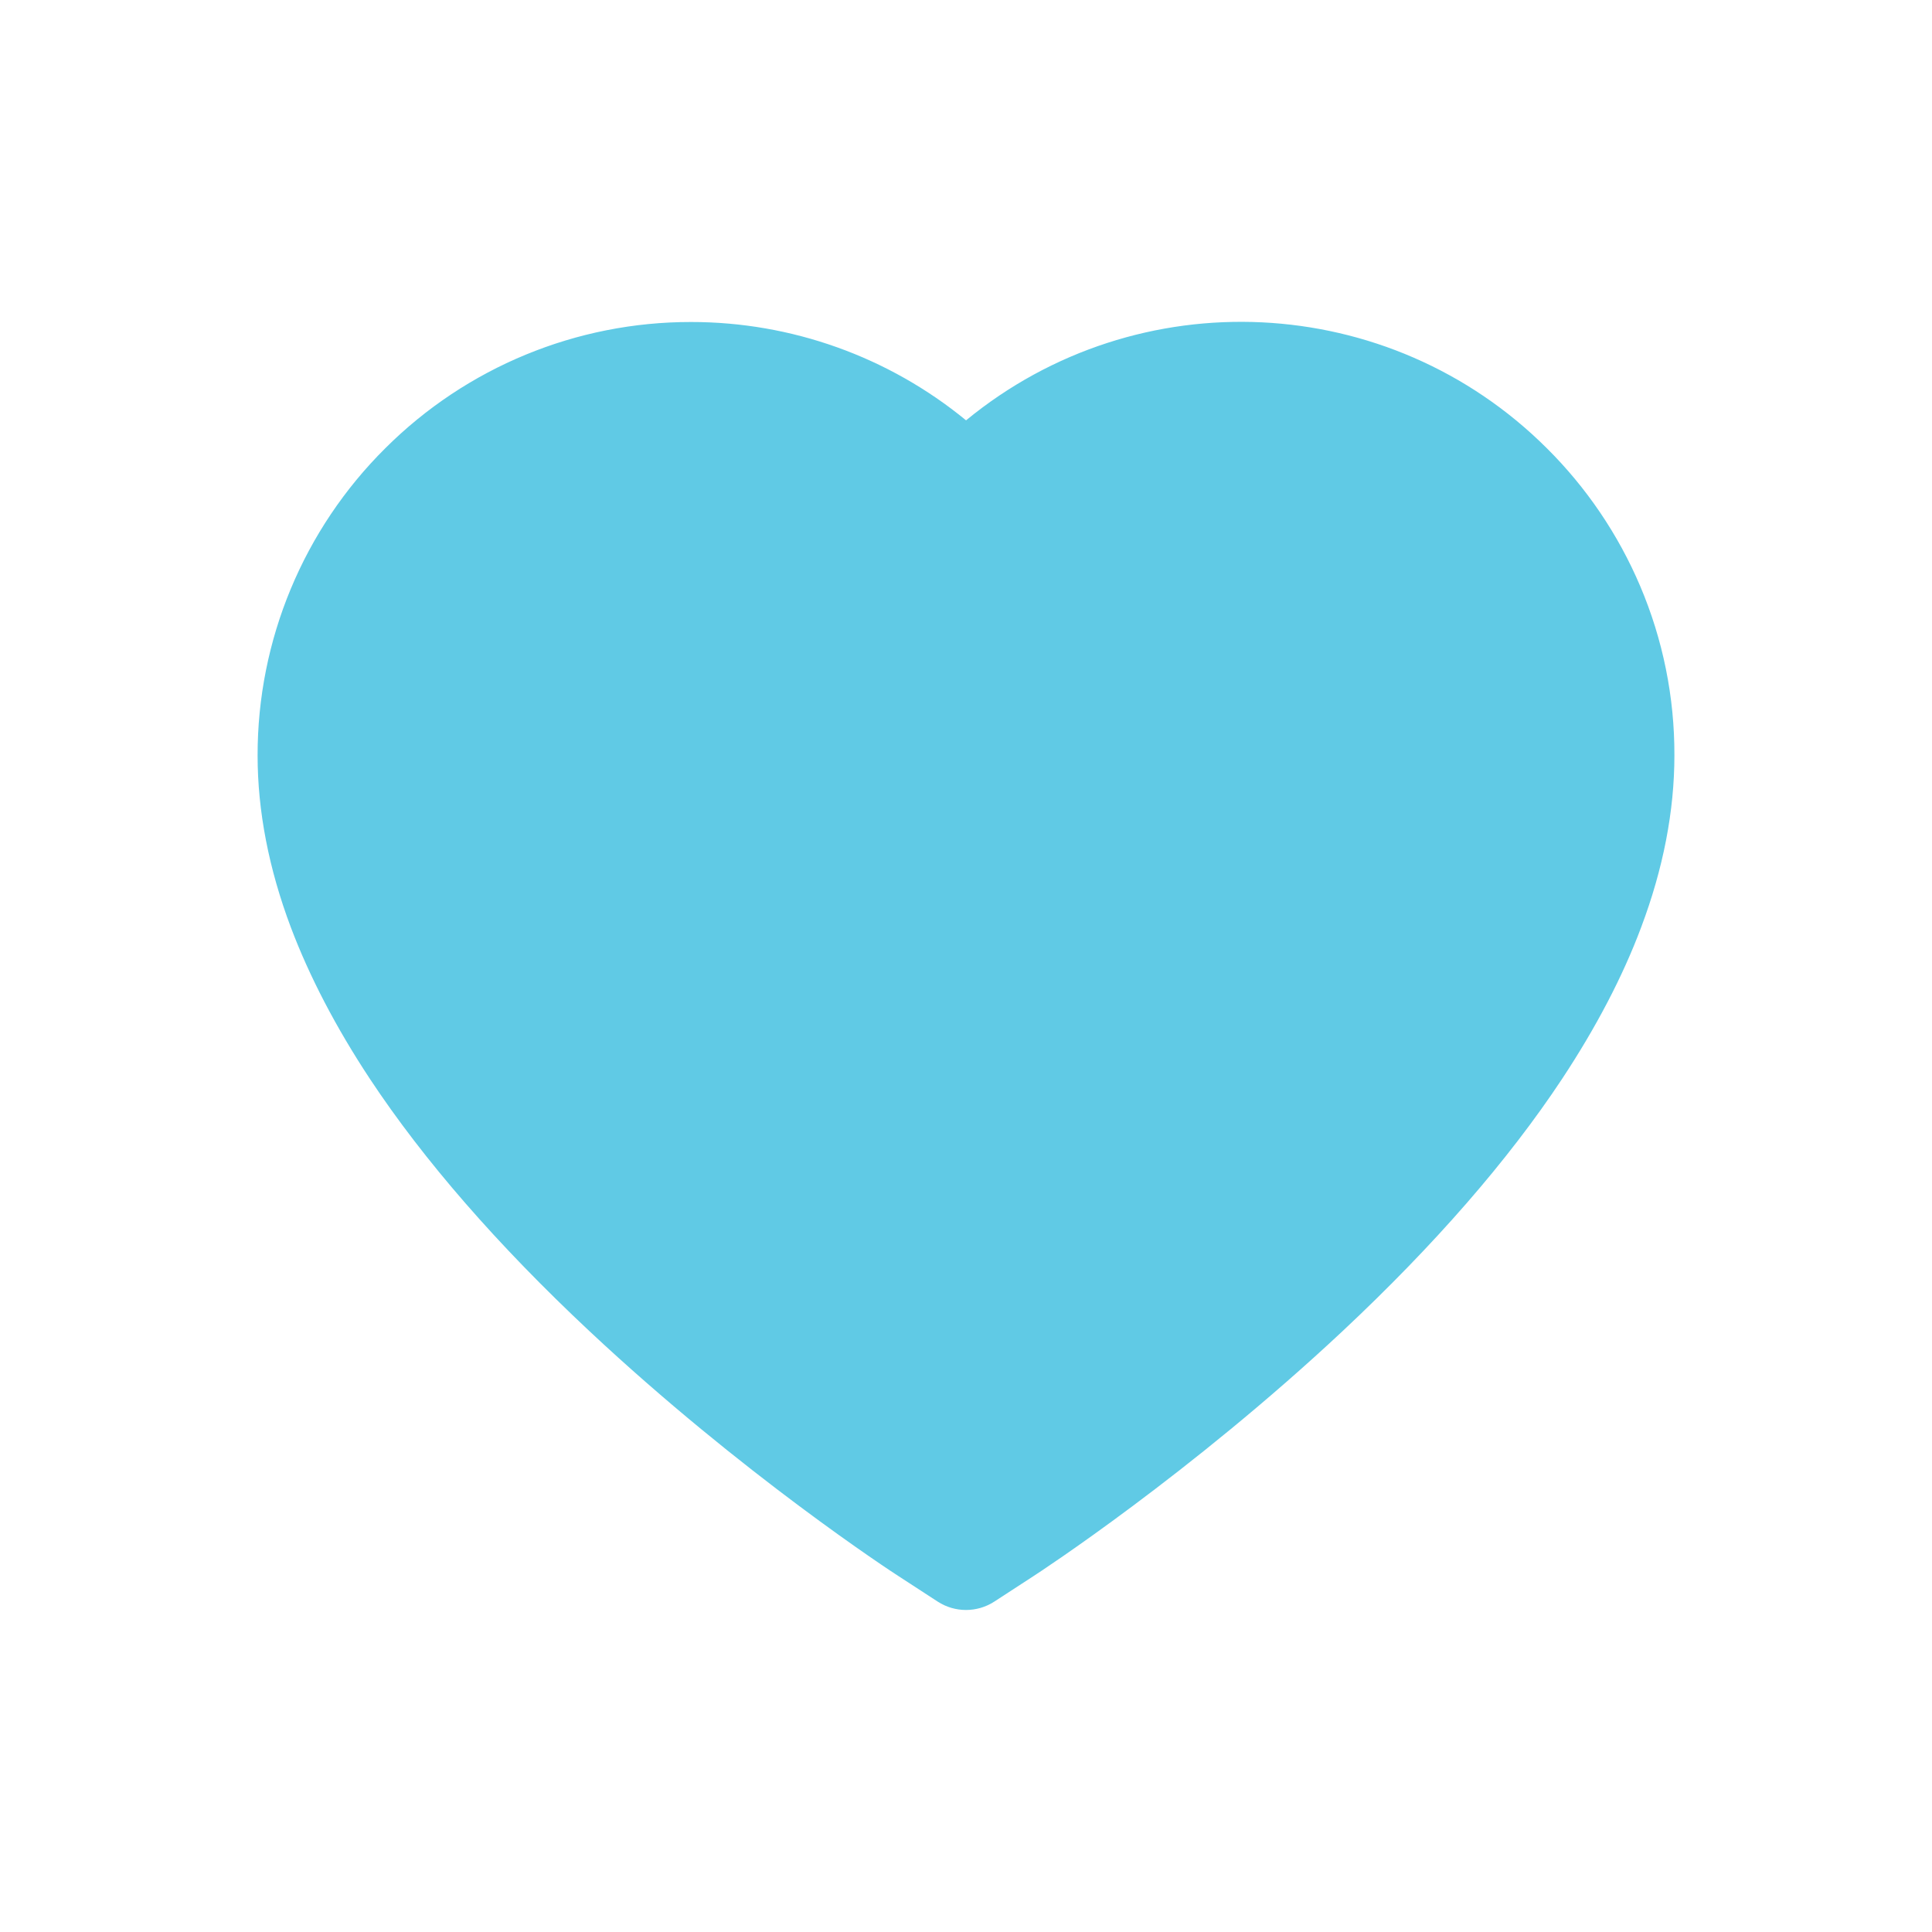
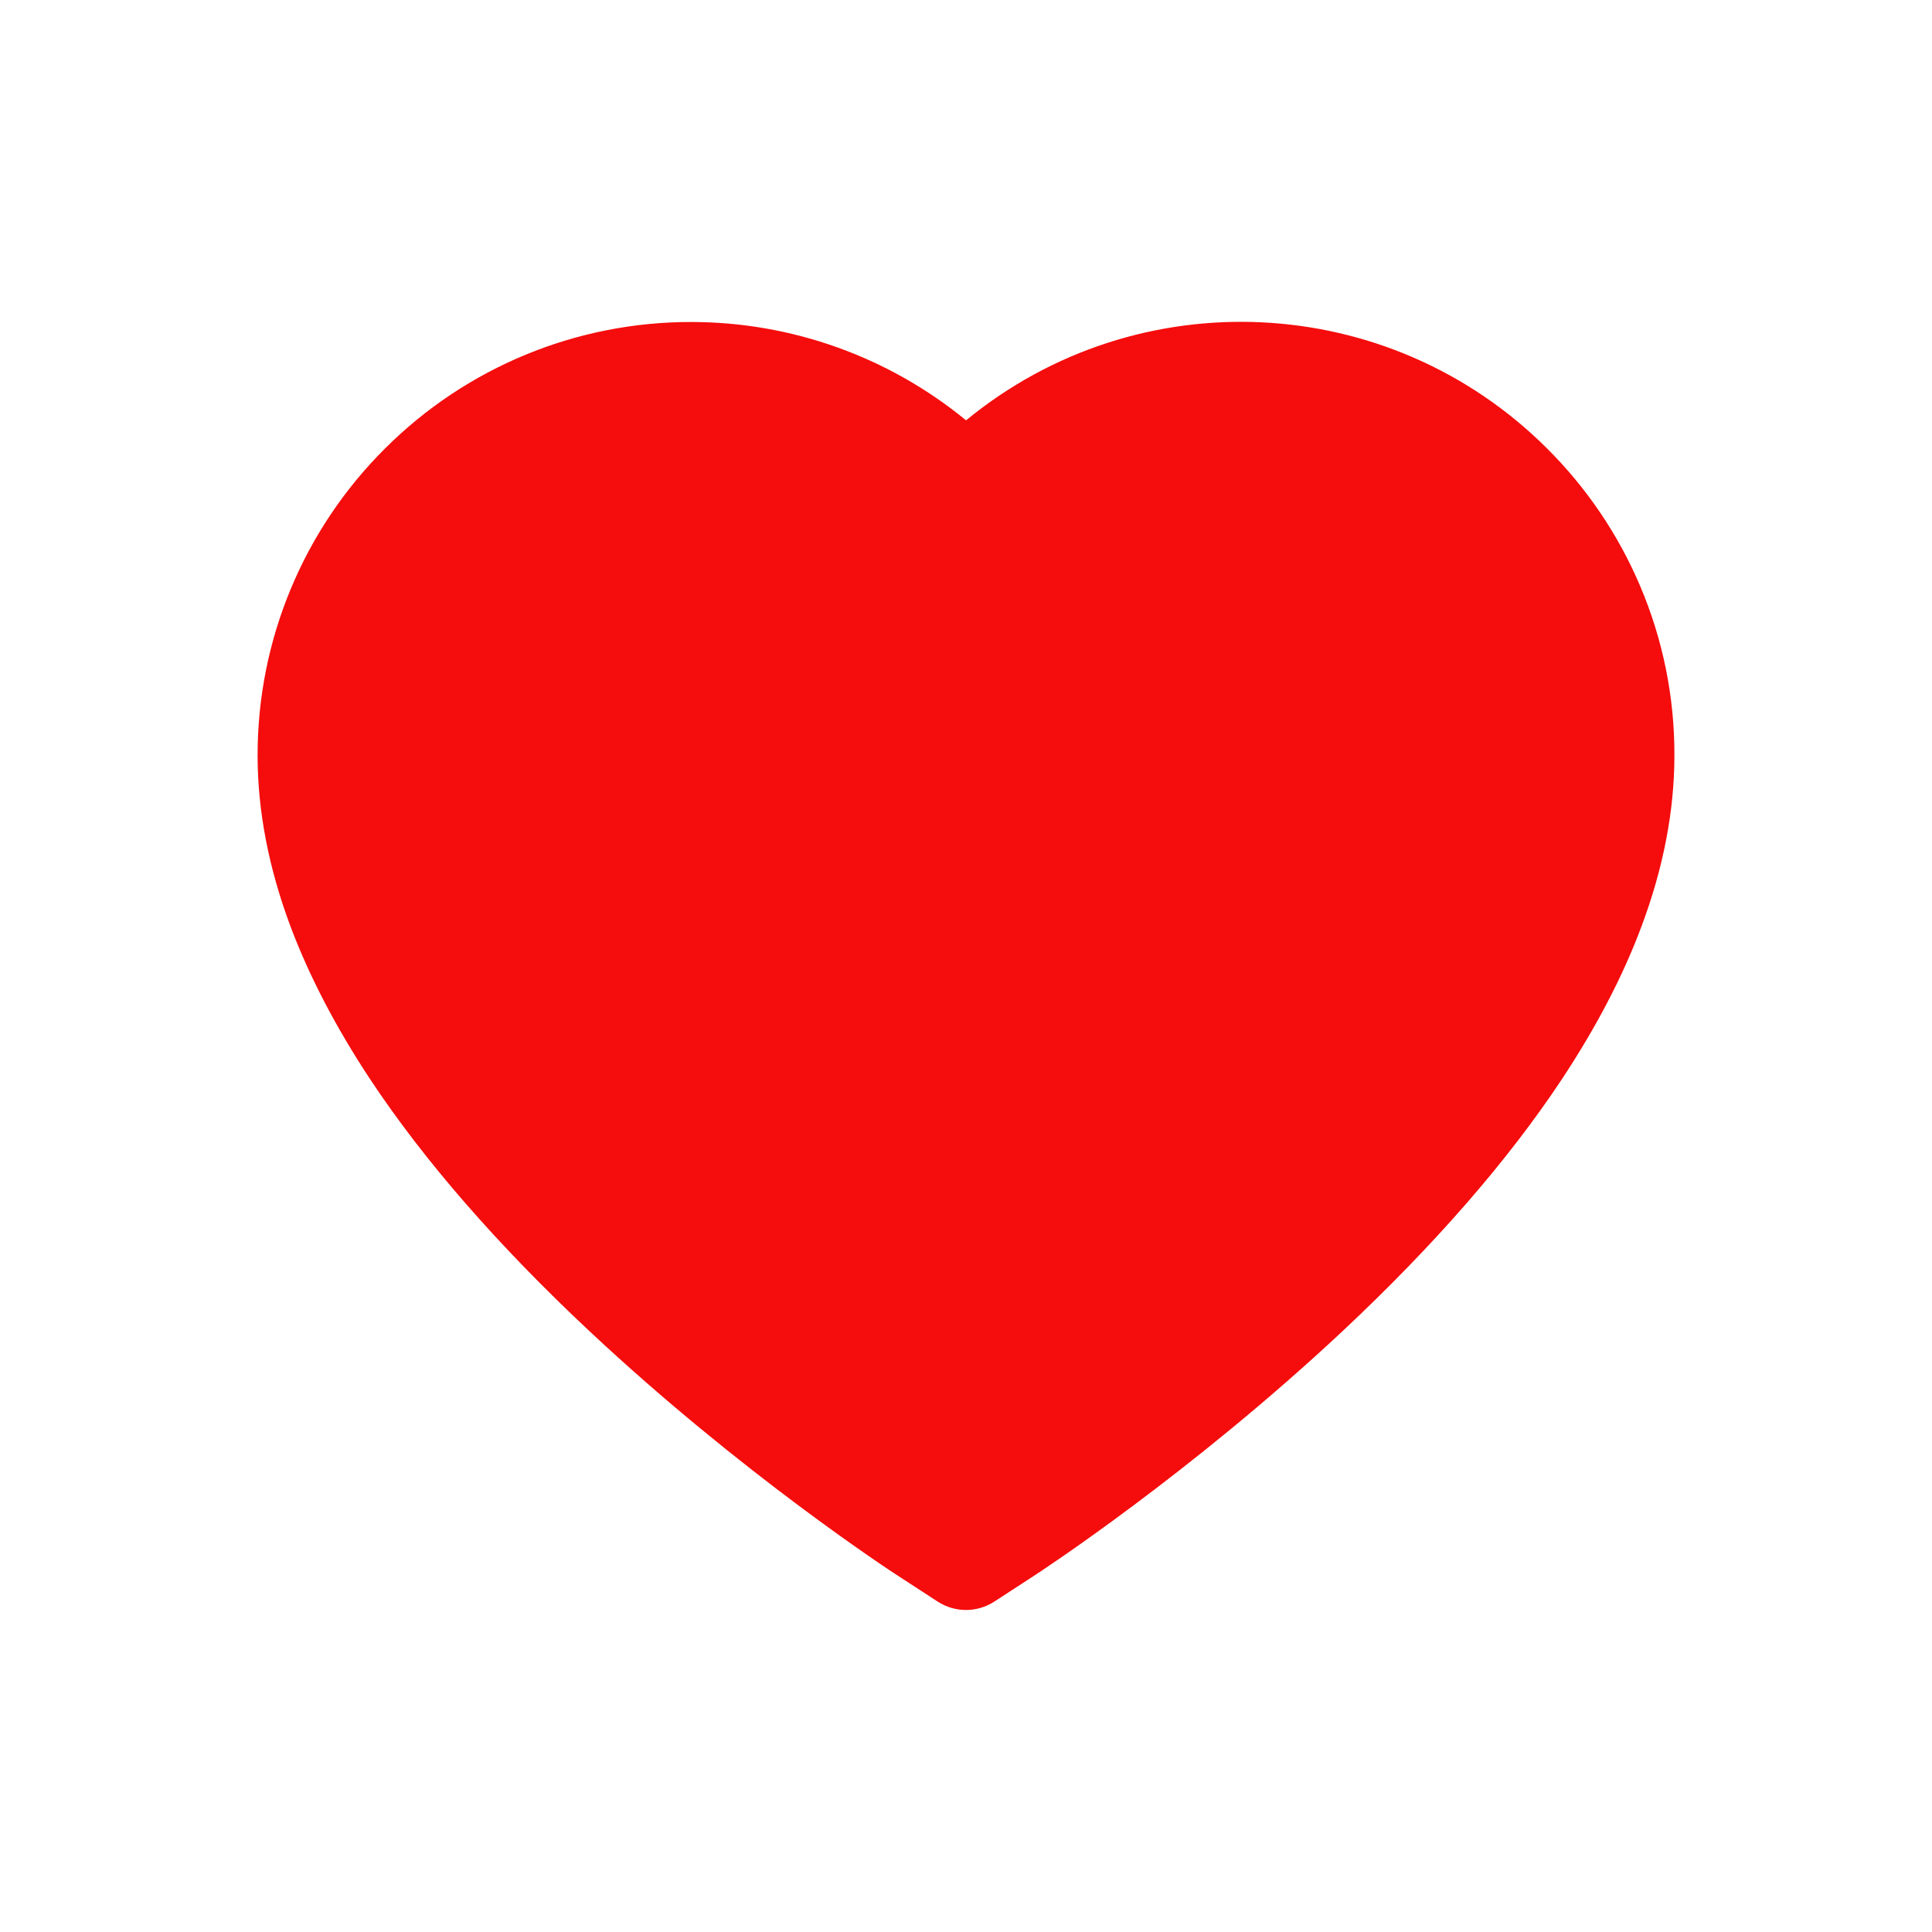
<svg xmlns="http://www.w3.org/2000/svg" width="30" height="30" fill="none">
-   <path d="M25.468 9.099a6.723 6.723 0 00-1.45-2.14 6.725 6.725 0 00-9.017-.432A6.727 6.727 0 0010.731 5a6.712 6.712 0 00-4.747 1.959A6.71 6.71 0 004 11.732c0 .86.173 1.757.517 2.67.288.762.7 1.553 1.227 2.351.836 1.264 1.984 2.582 3.41 3.918 2.364 2.215 4.704 3.744 4.803 3.806l.604.393a.808.808 0 00.878 0l.604-.393c.1-.064 2.437-1.591 4.803-3.806 1.426-1.336 2.574-2.654 3.41-3.918.527-.798.942-1.59 1.227-2.352.344-.912.517-1.809.517-2.67a6.664 6.664 0 00-.532-2.632z" fill="#60CAE5" />
+   <path d="M25.468 9.099a6.723 6.723 0 00-1.45-2.14 6.725 6.725 0 00-9.017-.432A6.727 6.727 0 0010.731 5a6.712 6.712 0 00-4.747 1.959A6.71 6.71 0 004 11.732c0 .86.173 1.757.517 2.67.288.762.7 1.553 1.227 2.351.836 1.264 1.984 2.582 3.41 3.918 2.364 2.215 4.704 3.744 4.803 3.806l.604.393a.808.808 0 00.878 0l.604-.393c.1-.064 2.437-1.591 4.803-3.806 1.426-1.336 2.574-2.654 3.41-3.918.527-.798.942-1.59 1.227-2.352.344-.912.517-1.809.517-2.67a6.664 6.664 0 00-.532-2.632z" fill="#F50C0C" />
</svg>
